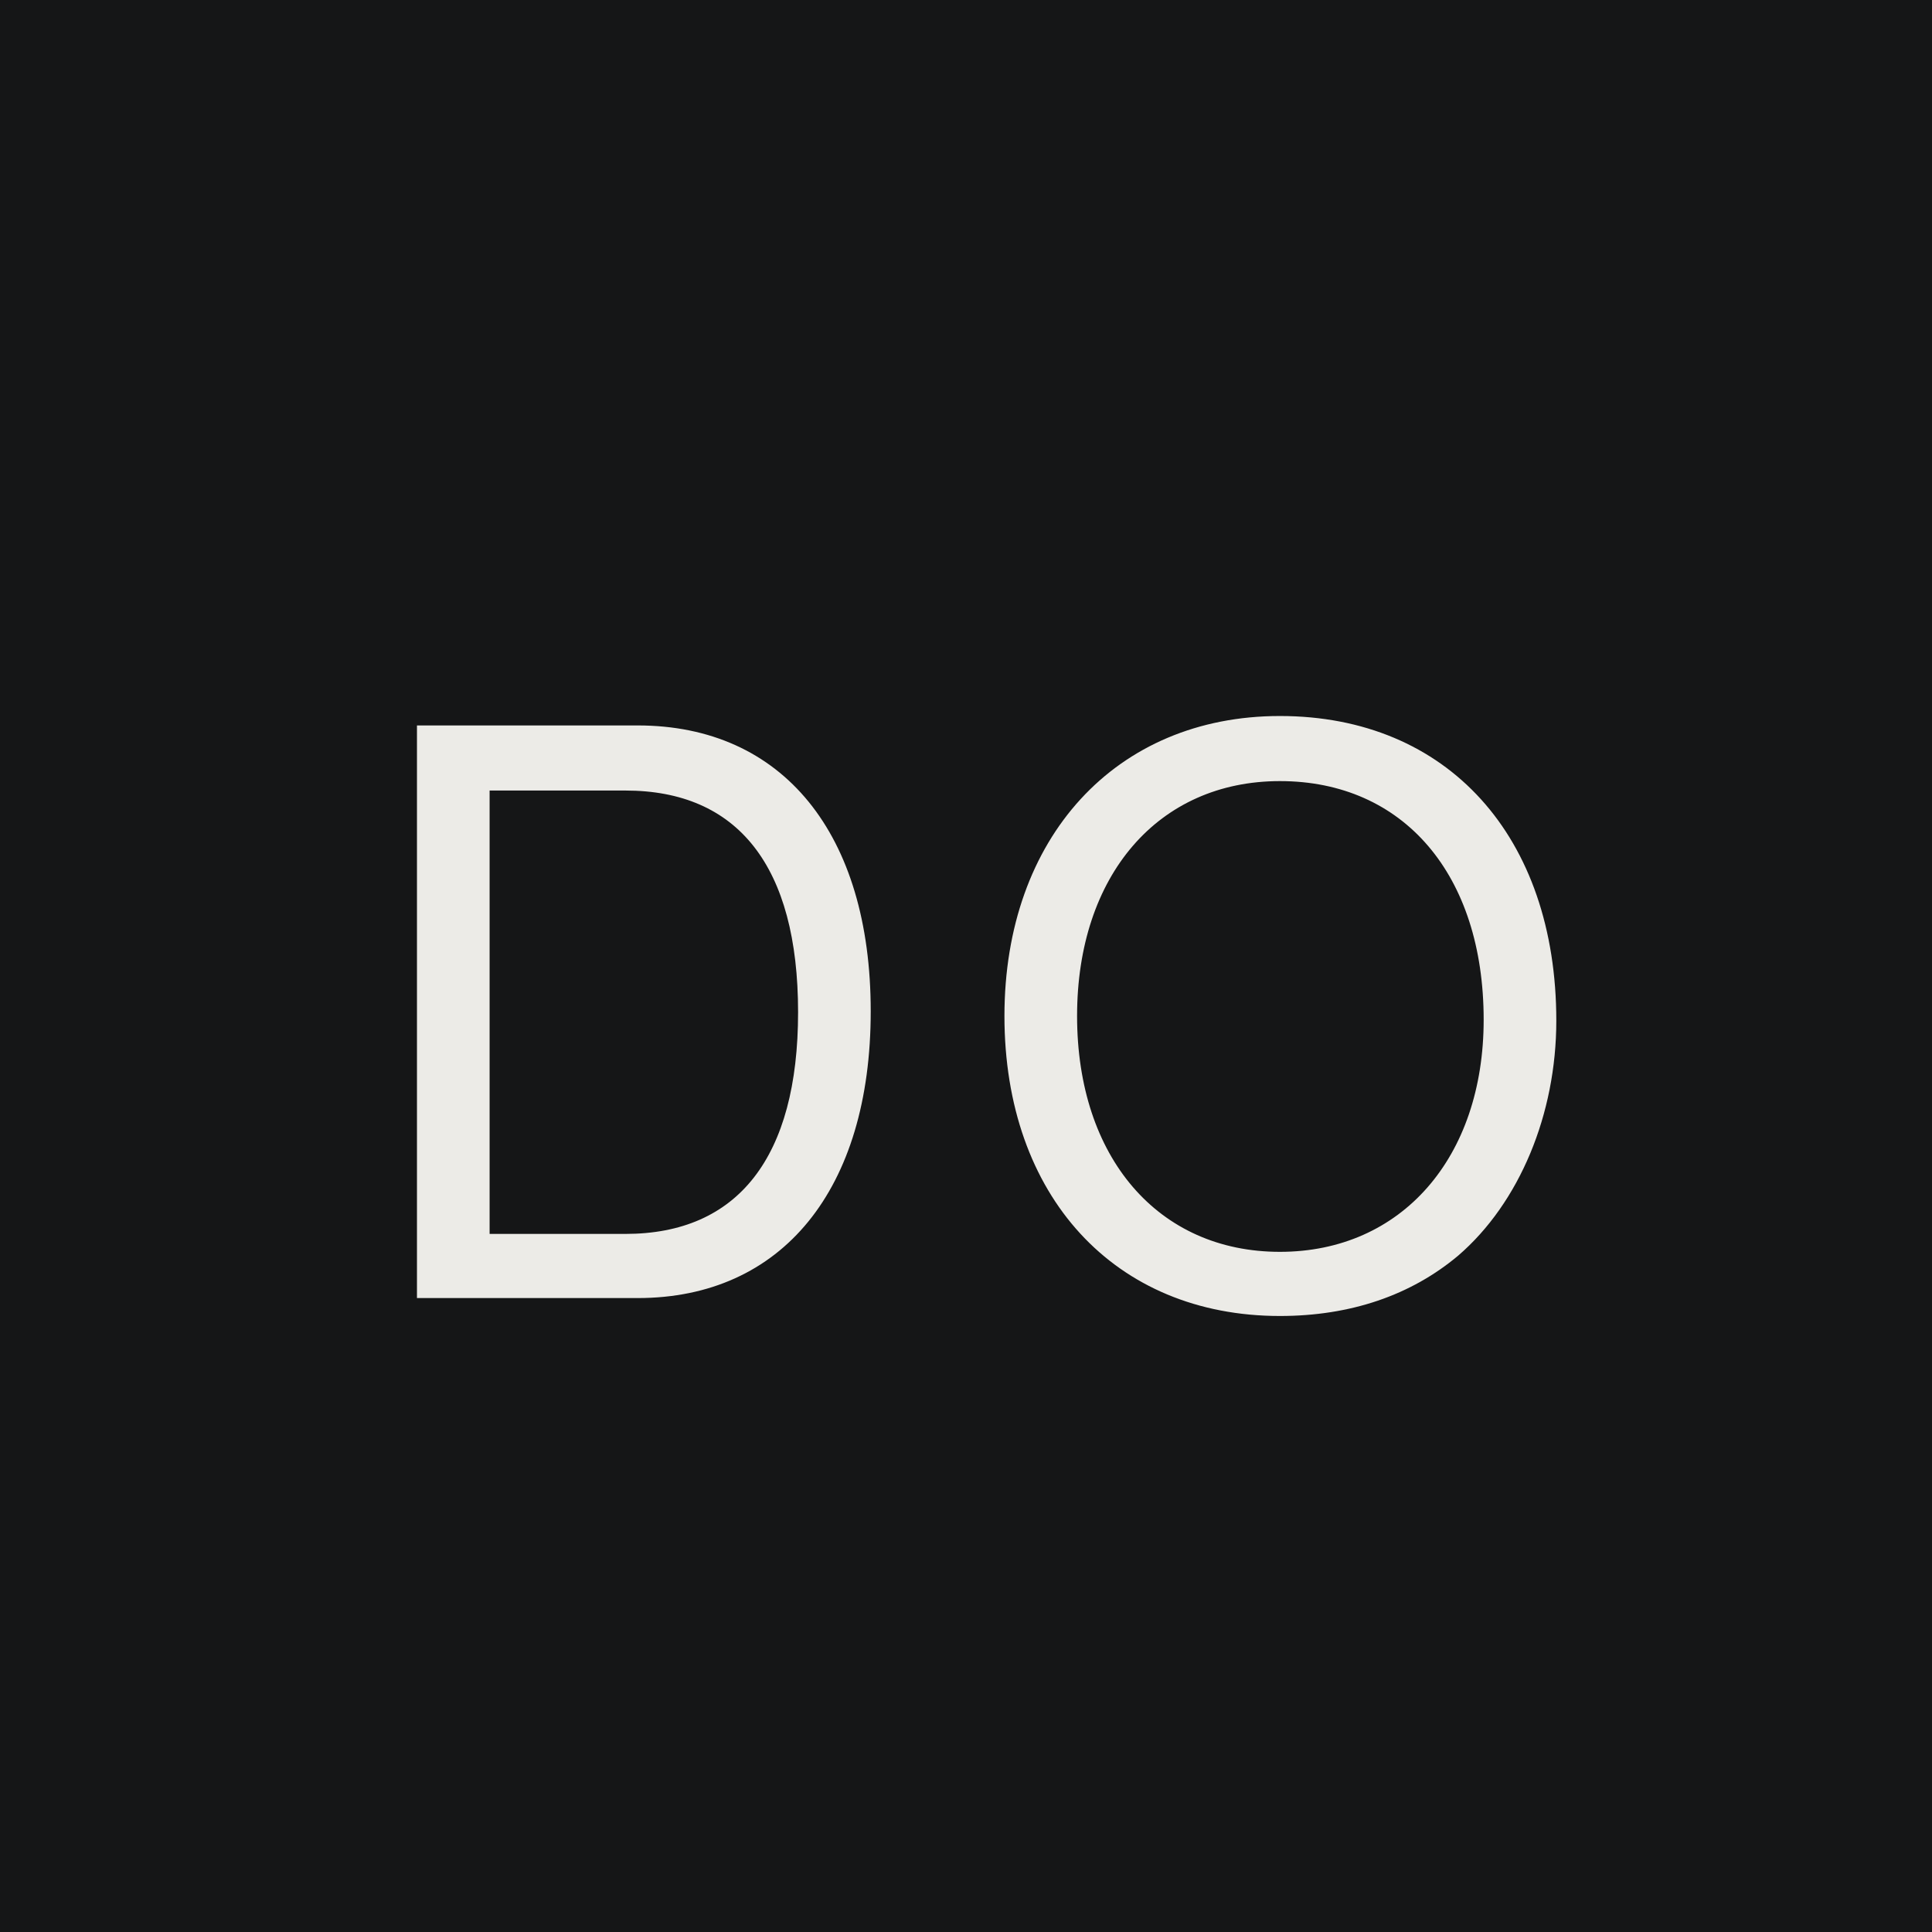
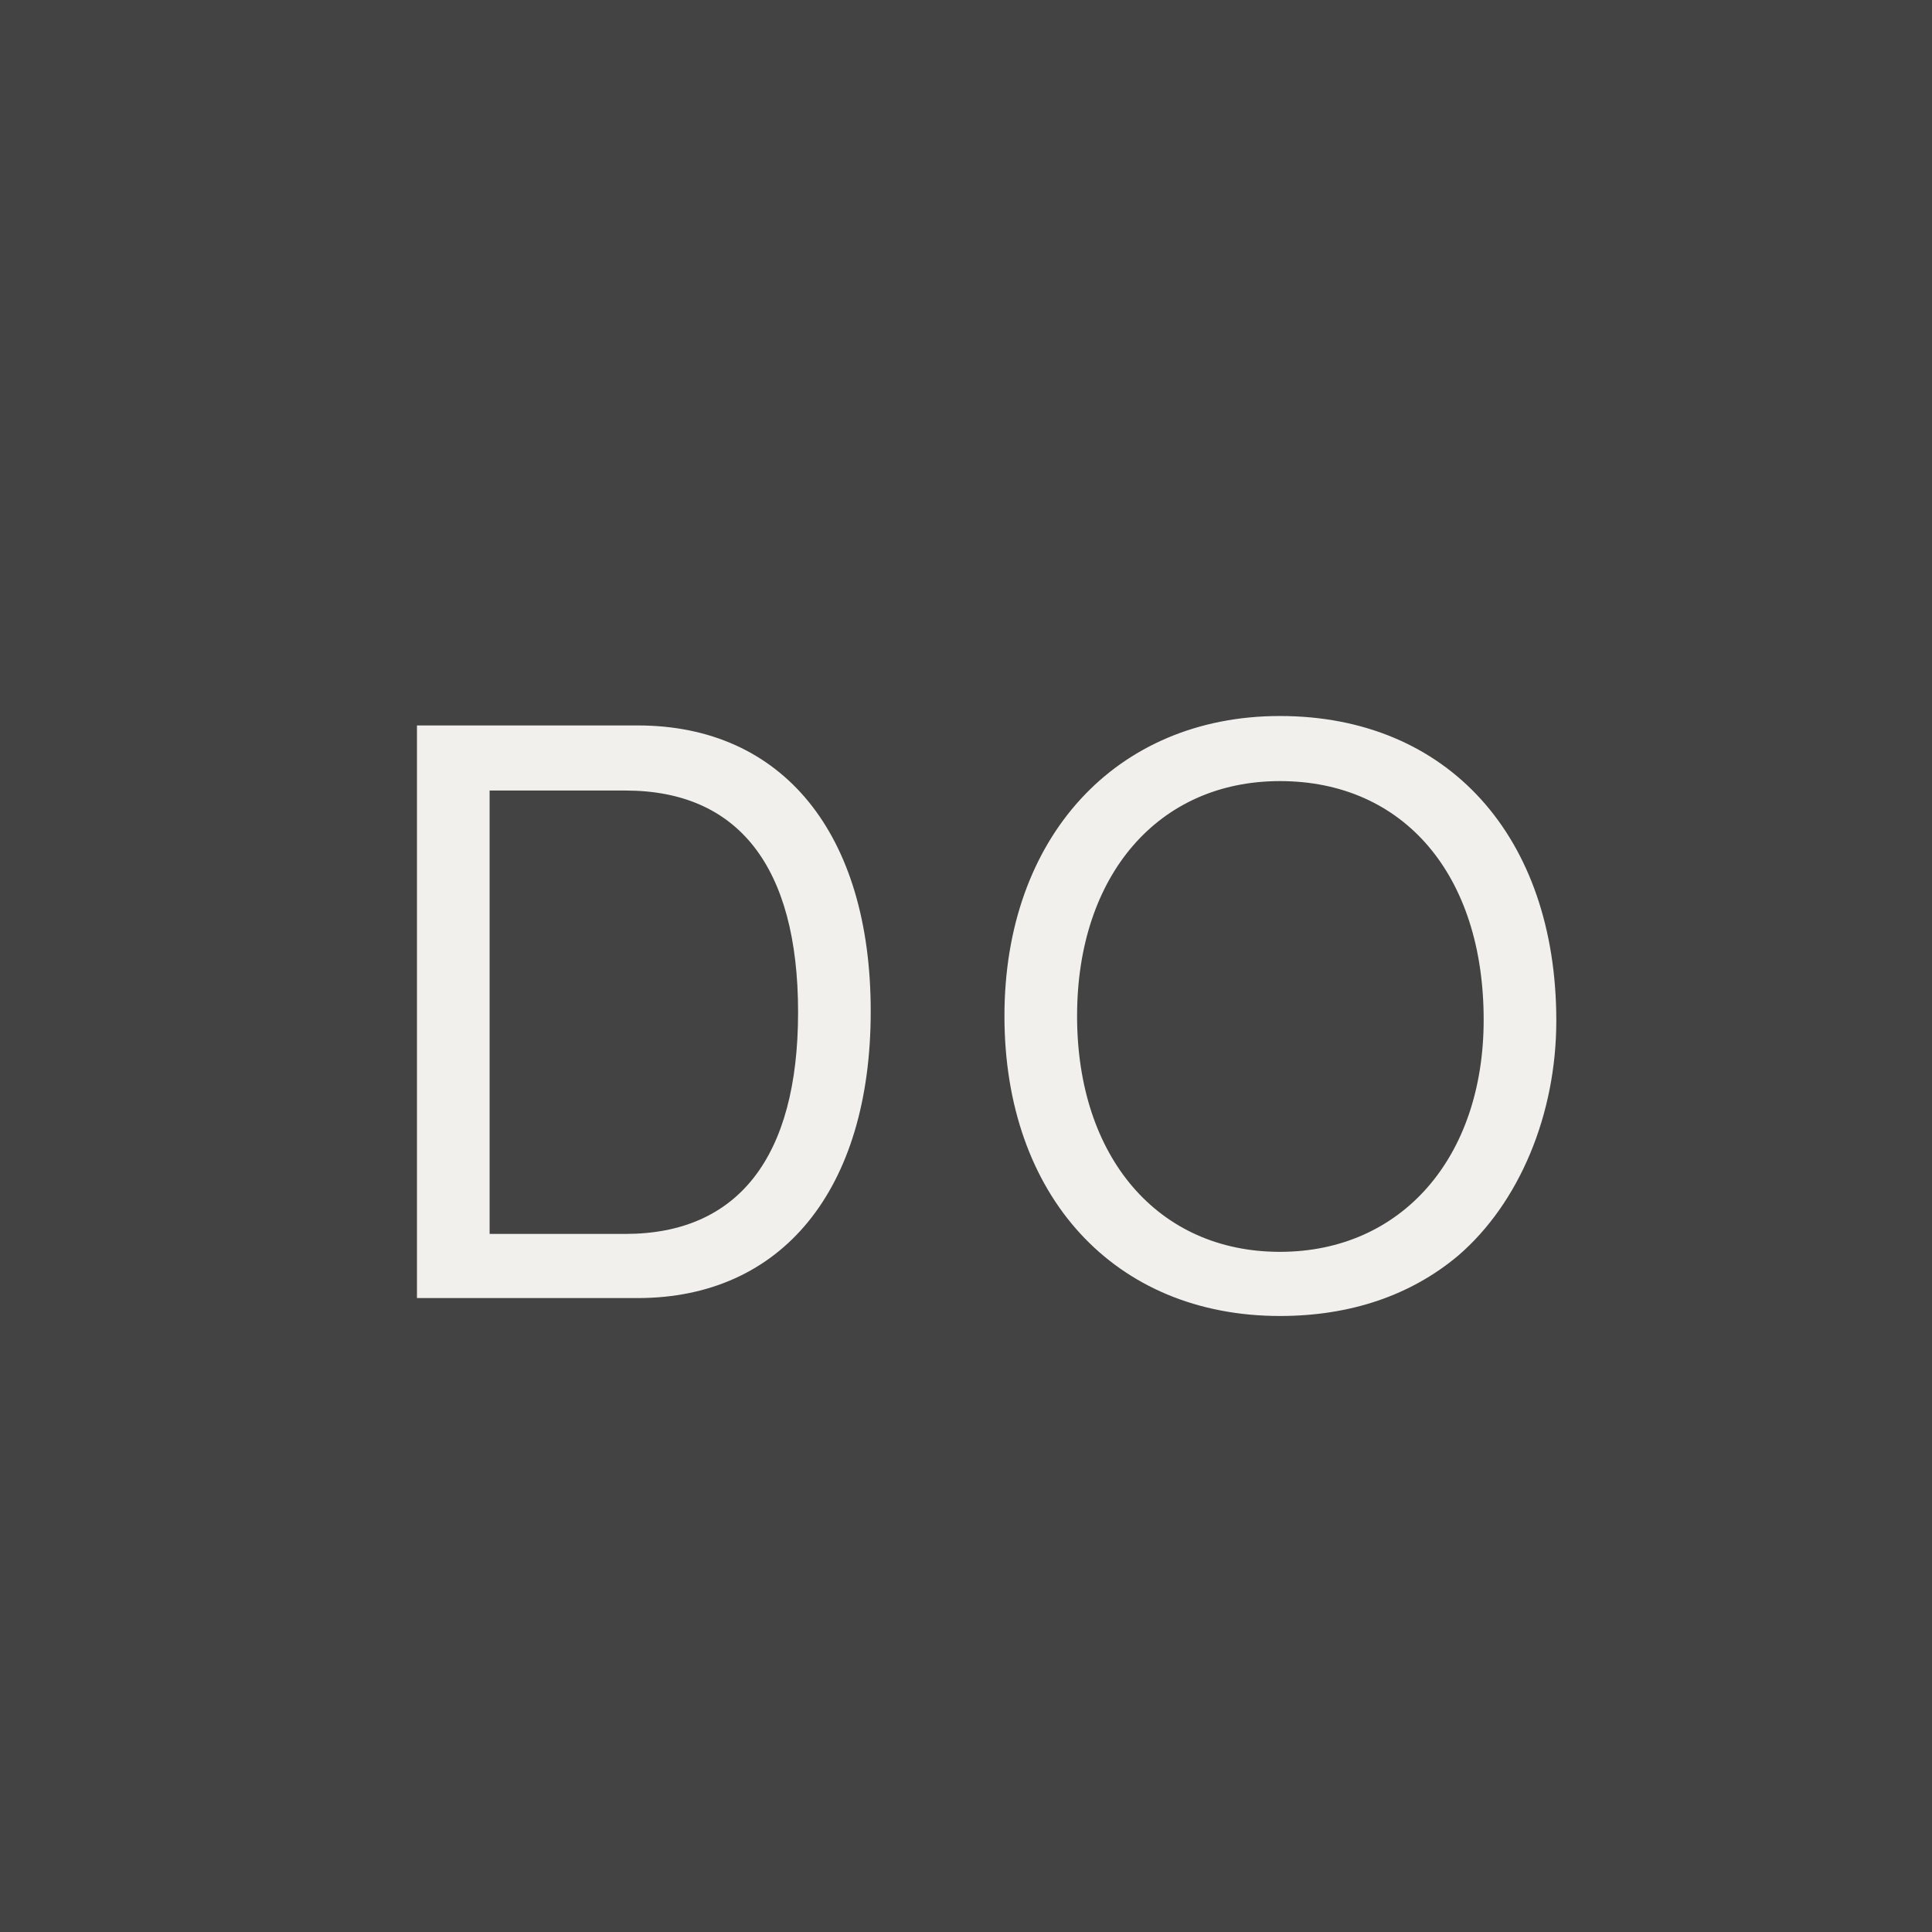
<svg xmlns="http://www.w3.org/2000/svg" viewBox="0 0 32 32">
-   <rect width="32" height="32" fill="#151617" />
-   <text x="16" y="21.5" text-anchor="middle" font-family="Helvetica,Arial,sans-serif" font-size="13" font-weight="300" letter-spacing="1" fill="#ecebe7">DO</text>
+   <rect width="32" height="32" fill="#434343" />
+   <text x="16" y="21.5" text-anchor="middle" font-family="Helvetica,Arial,sans-serif" font-size="13" font-weight="300" letter-spacing="1" fill="#f1f0ec">DO</text>
</svg>
